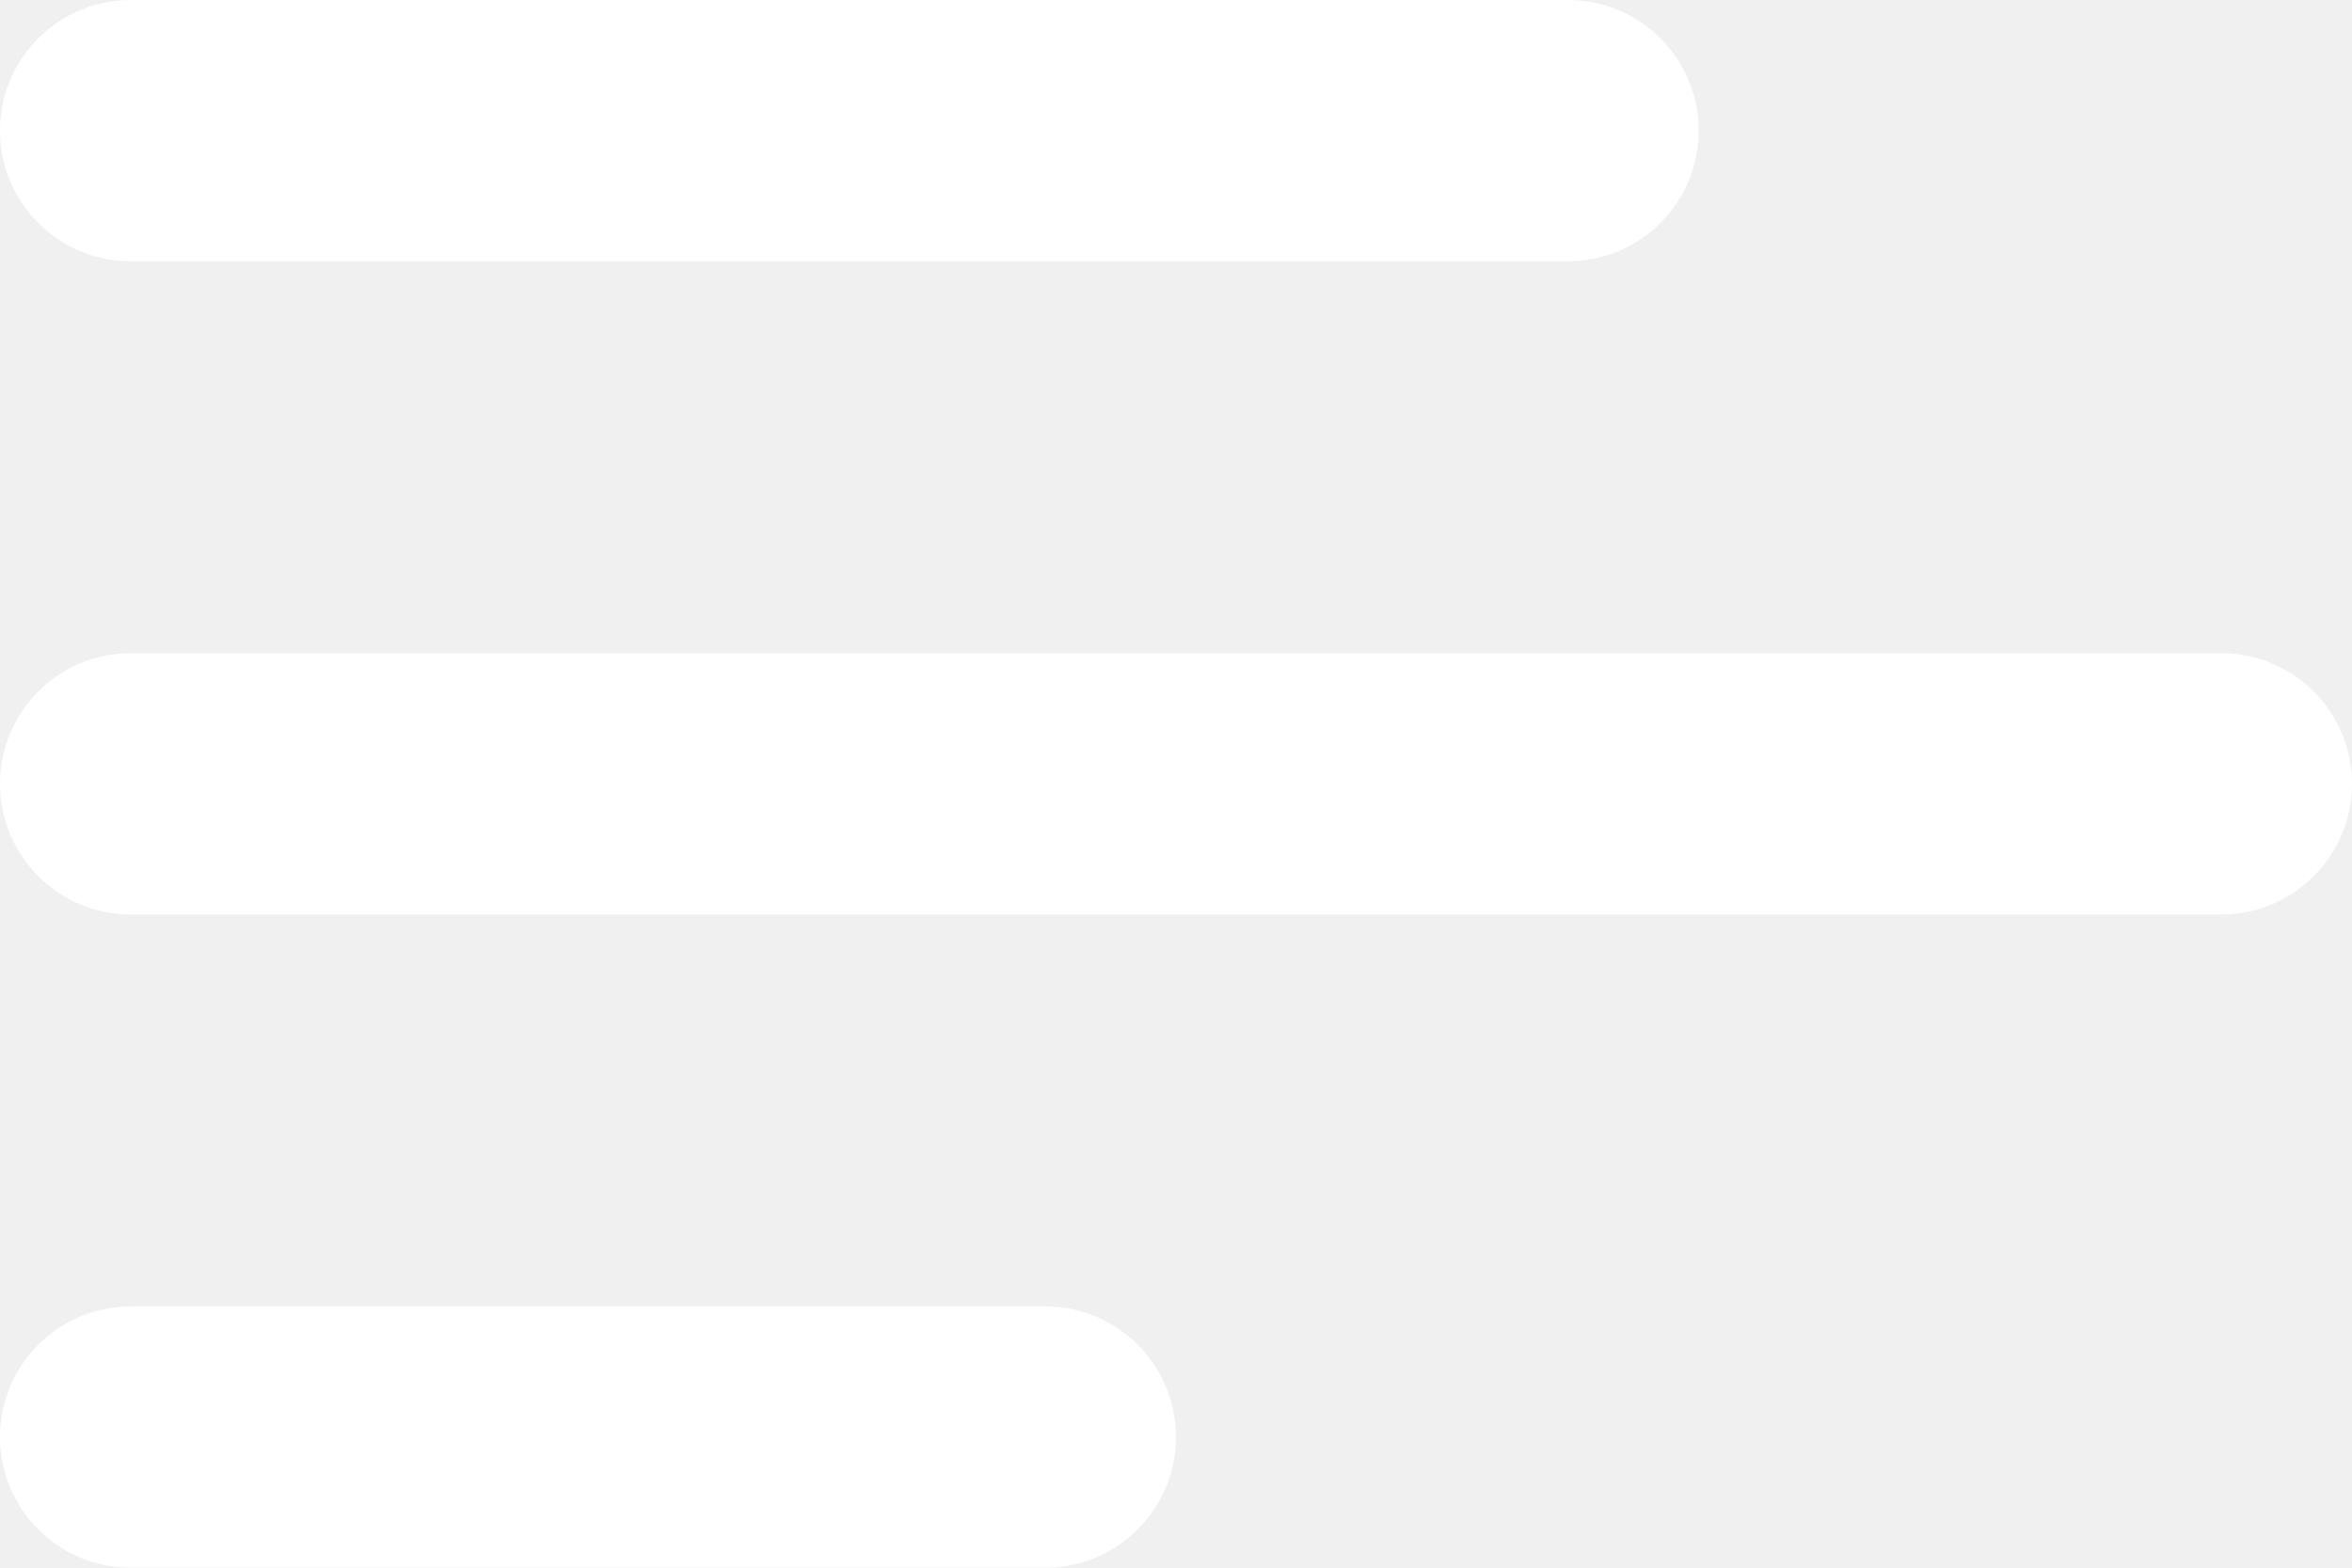
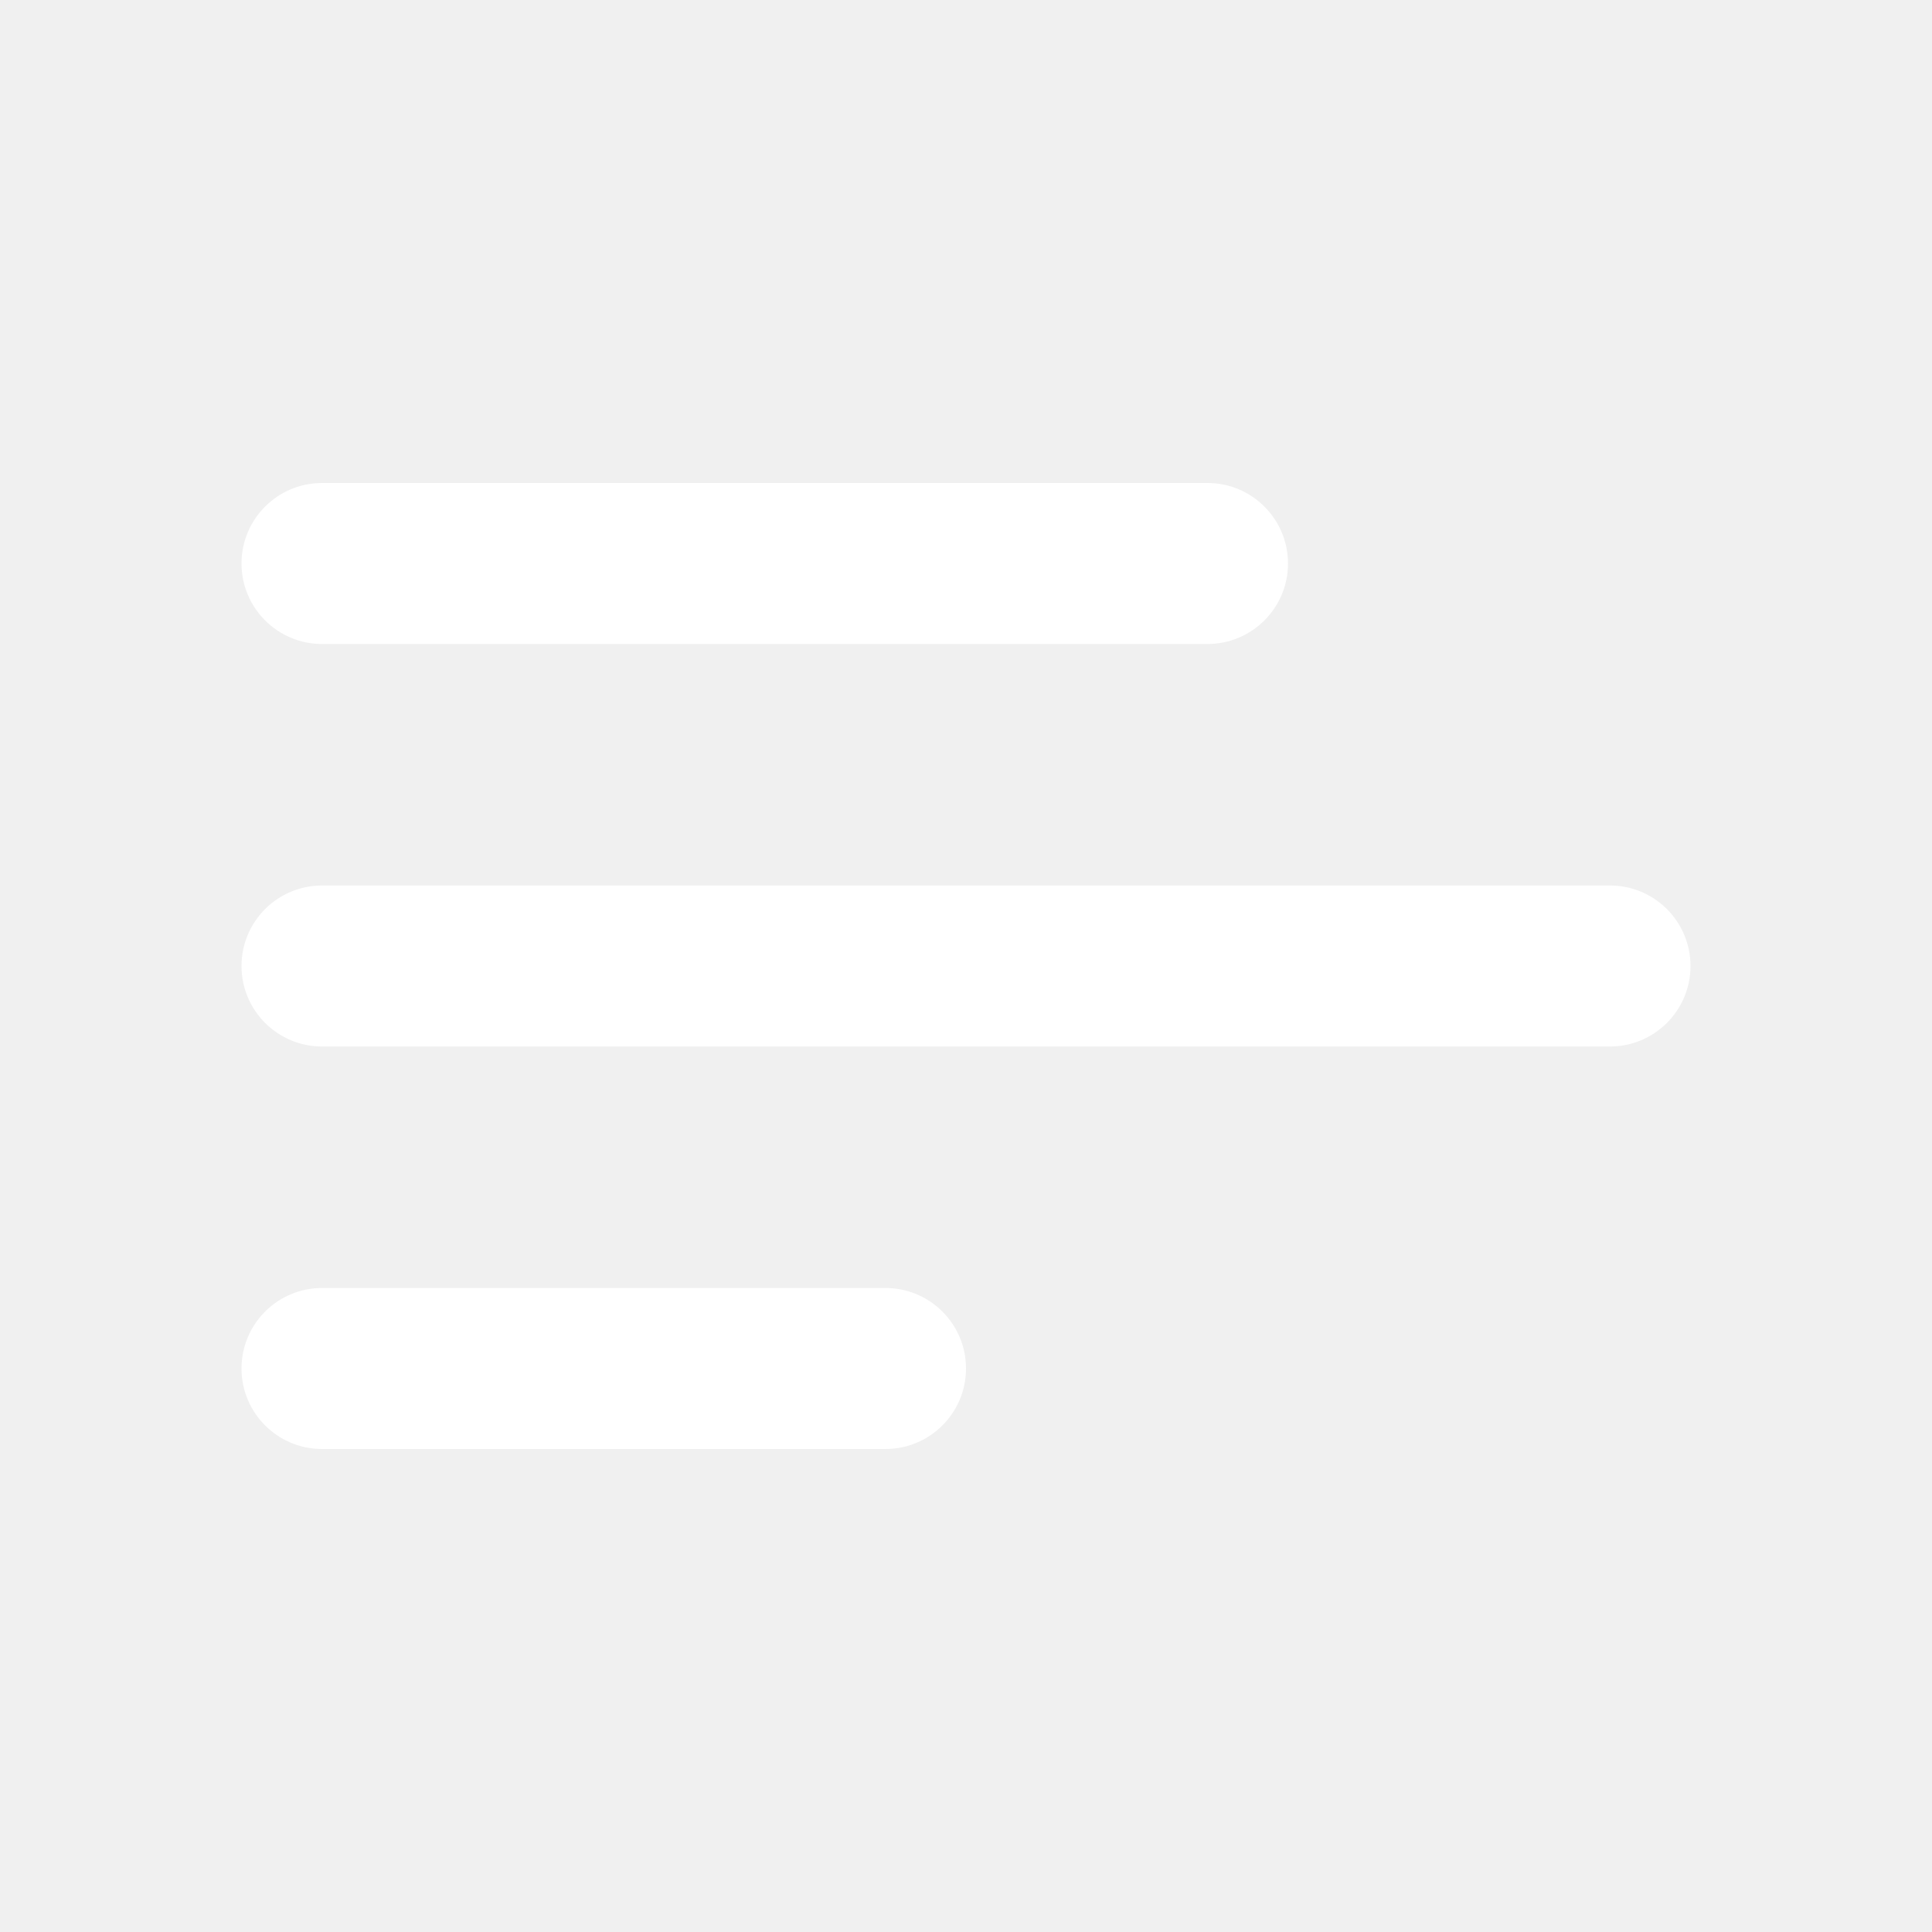
- <svg xmlns="http://www.w3.org/2000/svg" width="18" height="12" viewBox="0 0 18 12" fill="none">
-   <path d="M0 11C0 11.552 0.448 12 1 12H8C8.552 12 9 11.552 9 11C9 10.448 8.552 10 8 10H1C0.448 10 0 10.448 0 11ZM0 6C0 6.552 0.448 7 1 7H17C17.552 7 18 6.552 18 6C18 5.448 17.552 5 17 5H1C0.448 5 0 5.448 0 6ZM1 0C0.448 0 0 0.448 0 1C0 1.552 0.448 2 1 2H12C12.552 2 13 1.552 13 1C13 0.448 12.552 0 12 0H1Z" fill="white" />
+ <svg xmlns="http://www.w3.org/2000/svg" width="24" height="24" viewBox="0 0 24 24" fill="none">
+   <g transform="translate(3, 6)">
+     <path d="M0 11C0 11.552 0.448 12 1 12H8C8.552 12 9 11.552 9 11C9 10.448 8.552 10 8 10H1C0.448 10 0 10.448 0 11ZM0 6C0 6.552 0.448 7 1 7H17C17.552 7 18 6.552 18 6C18 5.448 17.552 5 17 5H1C0.448 5 0 5.448 0 6ZM1 0C0.448 0 0 0.448 0 1C0 1.552 0.448 2 1 2H12C12.552 2 13 1.552 13 1C13 0.448 12.552 0 12 0H1Z" fill="white" />
+   </g>
</svg>
